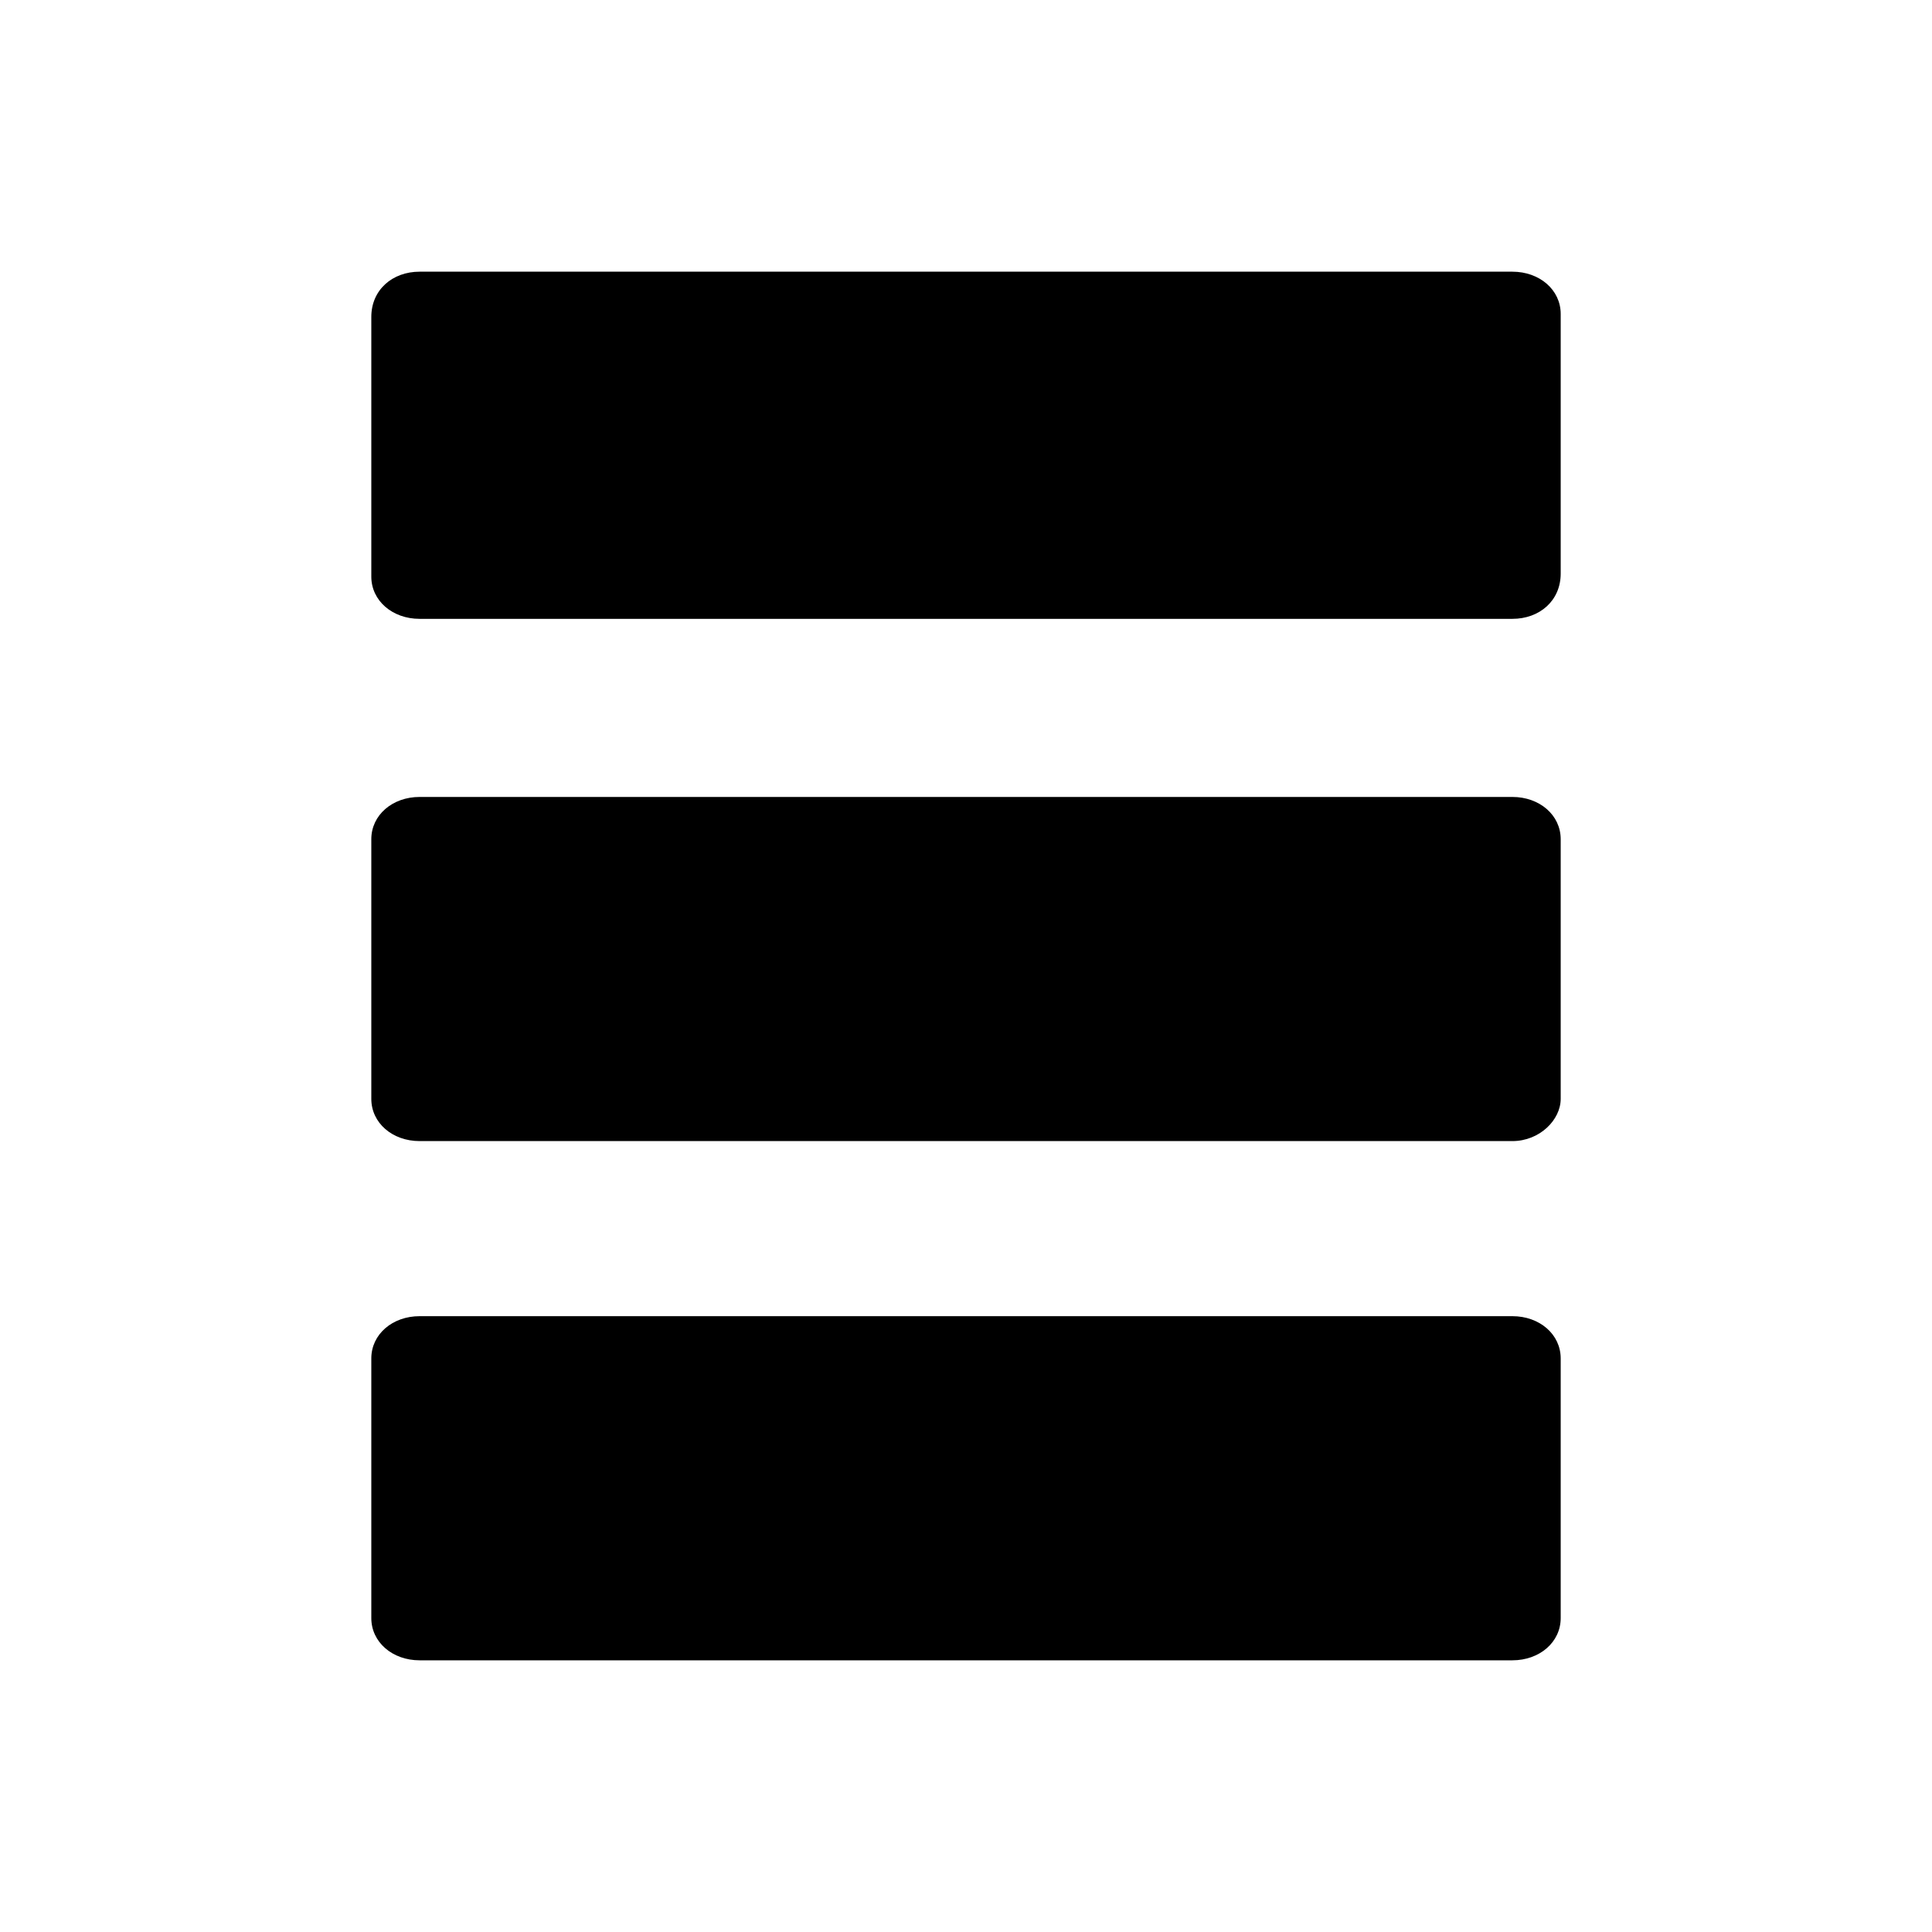
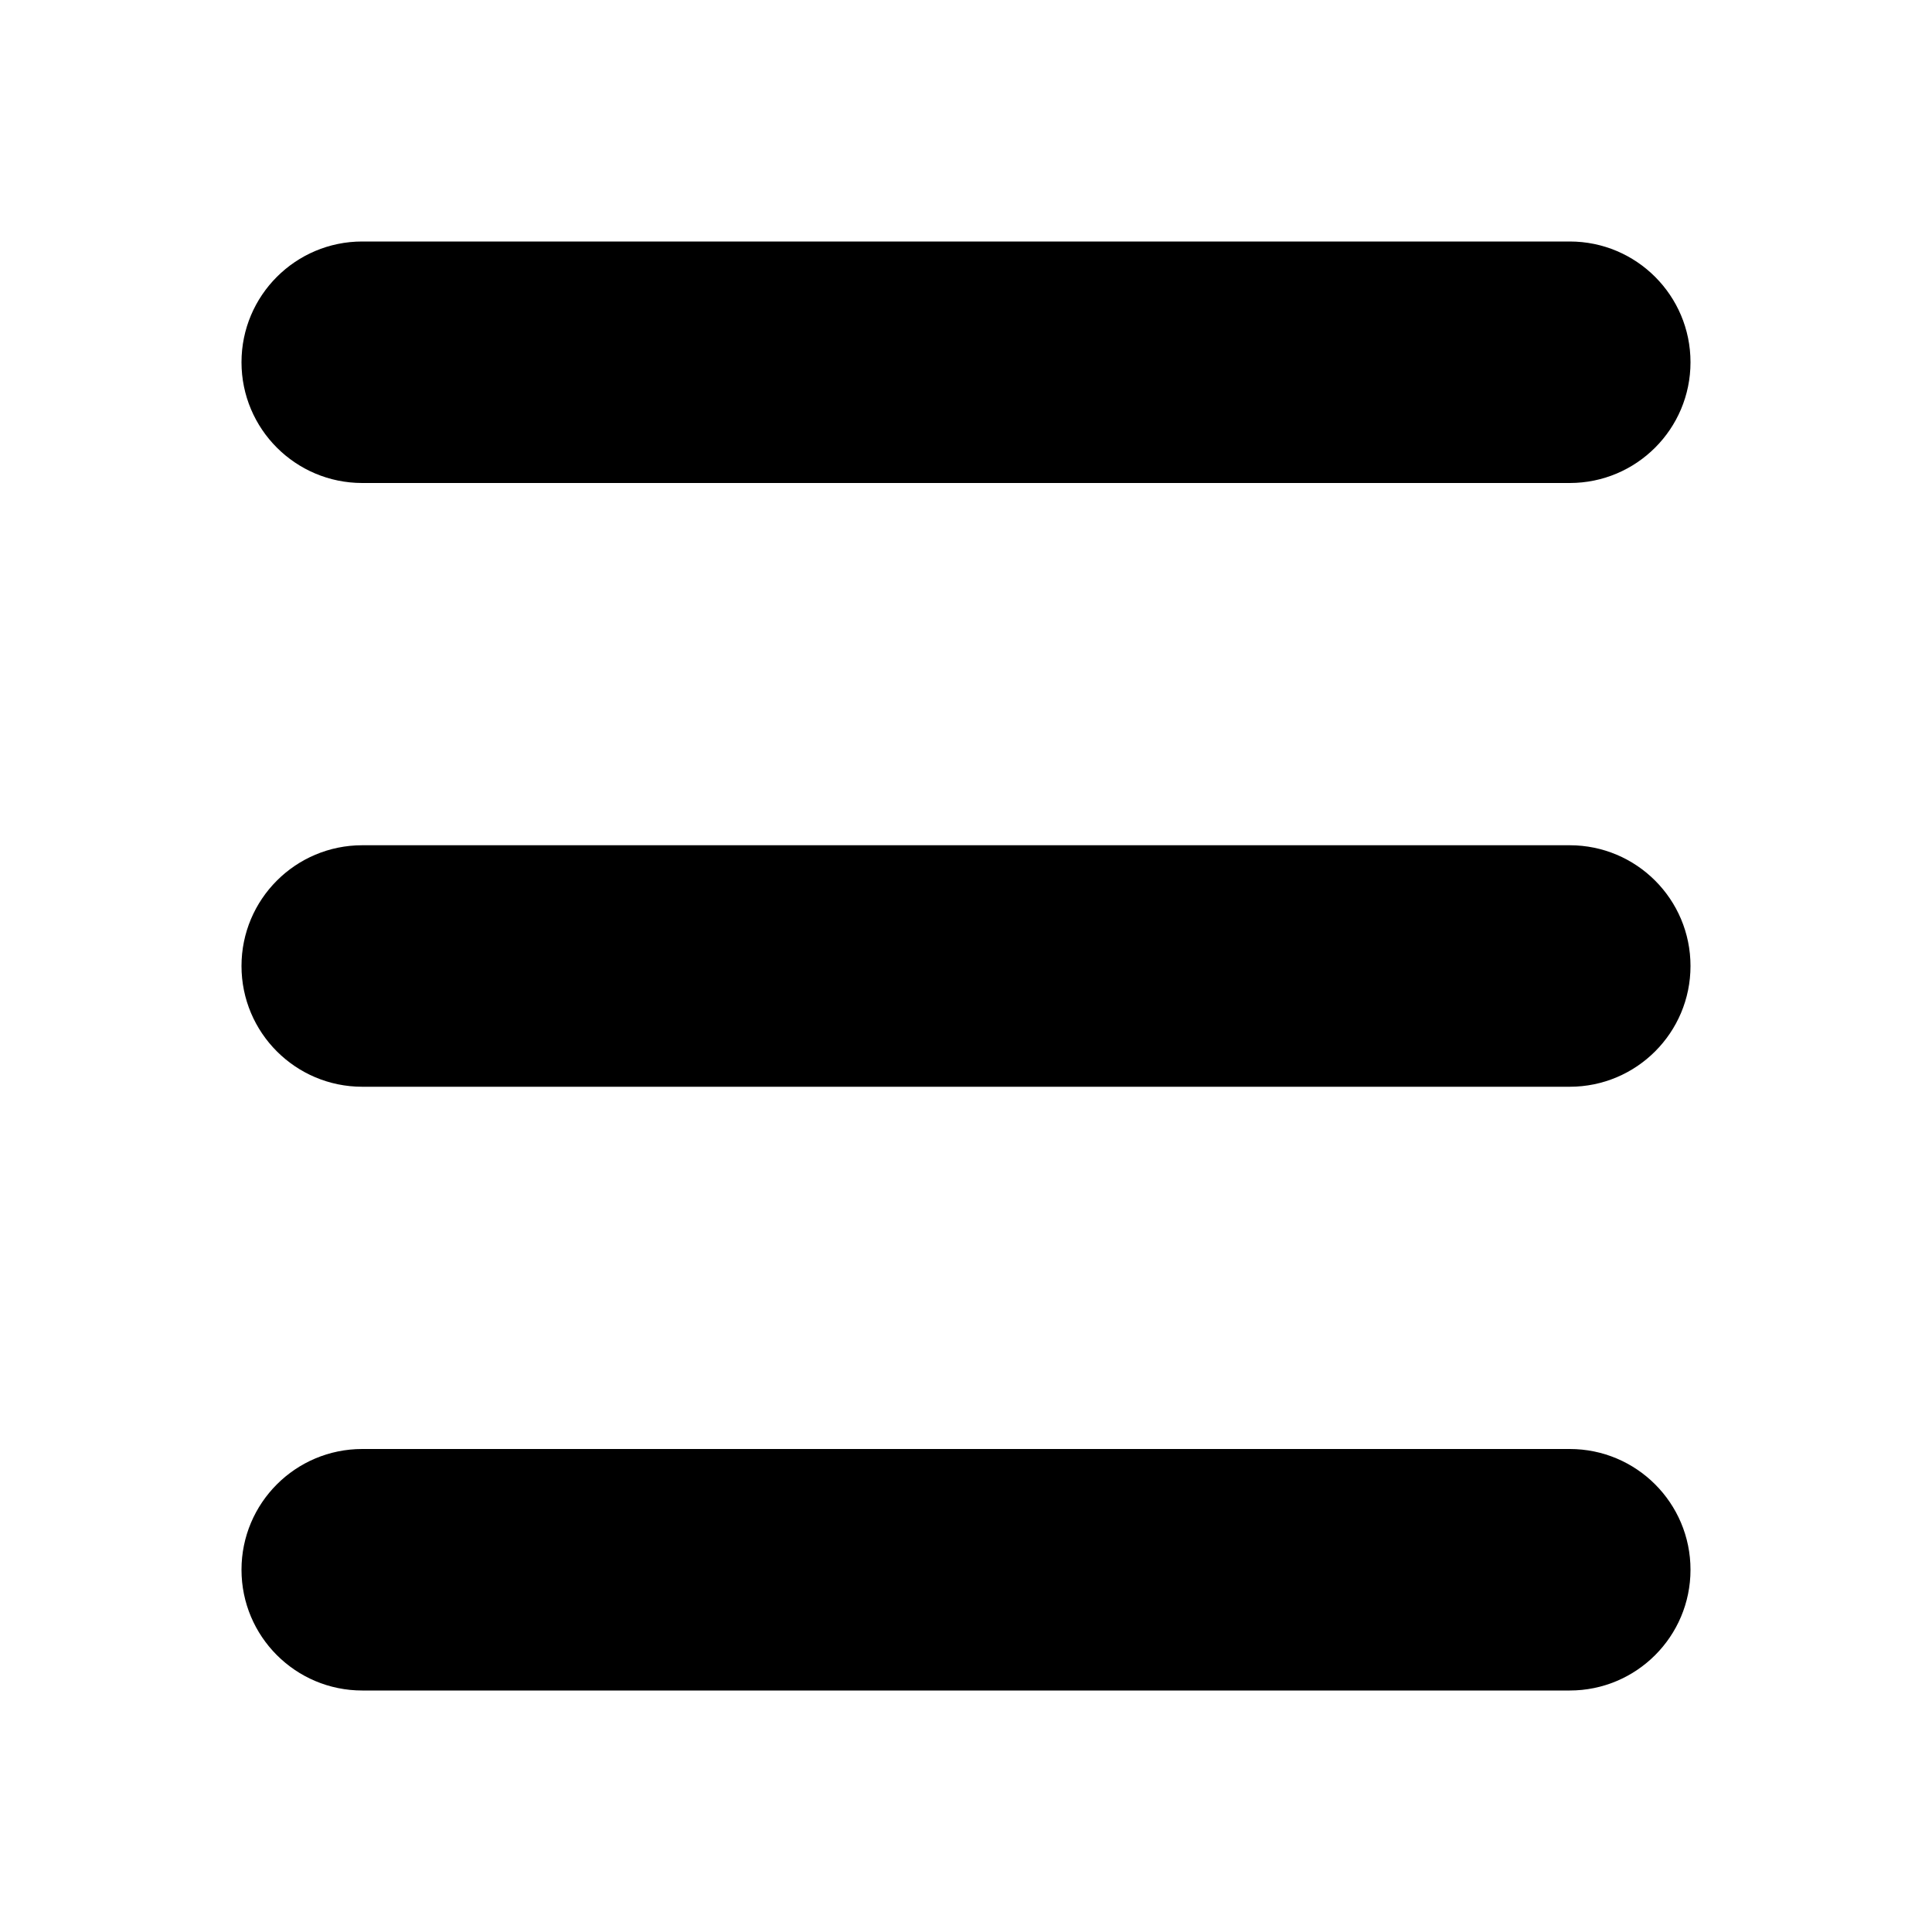
- <svg xmlns="http://www.w3.org/2000/svg" id="Lager_1" style="enable-background:new -265 388.9 64 64;" version="1.1" viewBox="-265 388.9 64 64" xml:space="preserve">
+ <svg xmlns="http://www.w3.org/2000/svg" viewBox="0 0 96 96">
  <g>
-     <path d="M-214.9,426.7h-36.2c-0.9,0-1.6-0.6-1.6-1.4v-8.6c0-0.8,0.7-1.4,1.6-1.4h36.2c0.9,0,1.6,0.6,1.6,1.4v8.6   C-213.3,426-214,426.7-214.9,426.7z" />
-     <path d="M-214.9,409.4h-36.2c-0.9,0-1.6-0.6-1.6-1.4v-8.6c0-0.9,0.7-1.5,1.6-1.5h36.2c0.9,0,1.6,0.6,1.6,1.4v8.6   C-213.3,408.8-214,409.4-214.9,409.4z" />
-     <path d="M-214.9,443.9h-36.2c-0.9,0-1.6-0.6-1.6-1.4v-8.6c0-0.8,0.7-1.4,1.6-1.4h36.2c0.9,0,1.6,0.6,1.6,1.4v8.6   C-213.3,443.3-214,443.9-214.9,443.9z" />
+     <path d="M18,24H78a6,6,0,0,0,0-12H18a6,6,0,0,0,0,12Z" />
+     <path d="M78,42H18a6,6,0,0,0,0,12H78a6,6,0,0,0,0-12Z" />
+     <path d="M78,72H18a6,6,0,0,0,0,12H78a6,6,0,0,0,0-12Z" />
  </g>
</svg>
